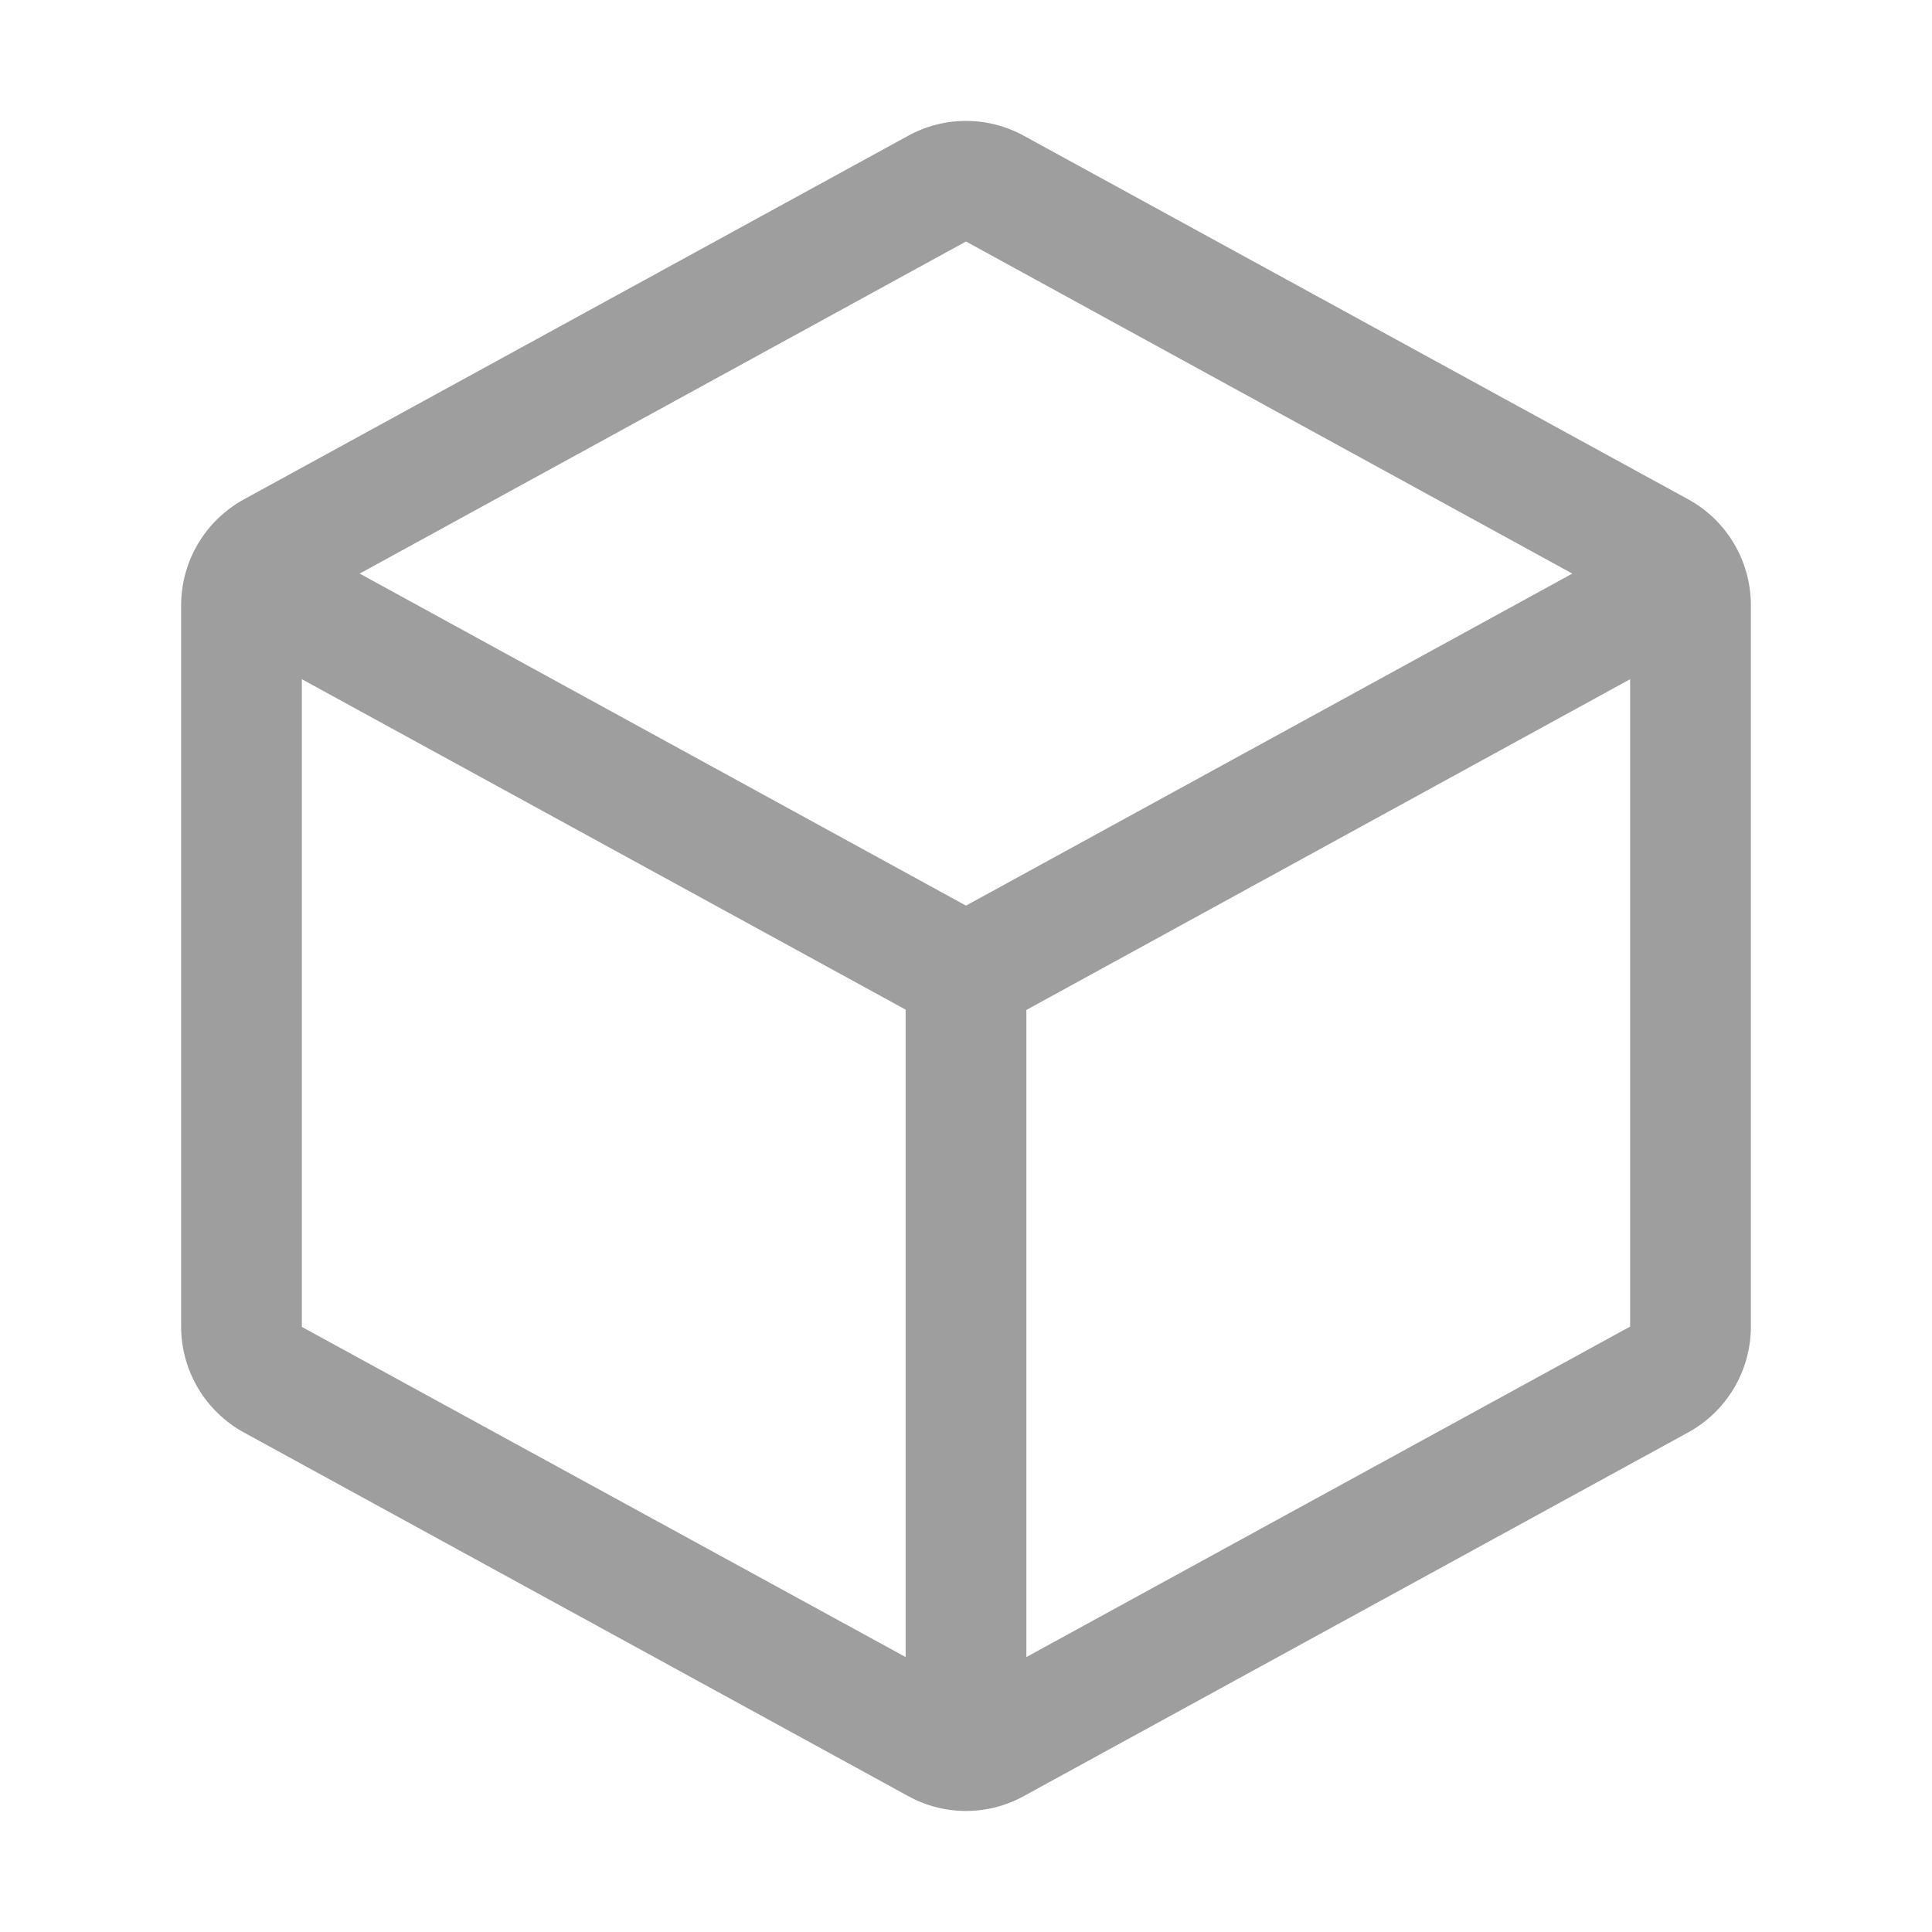
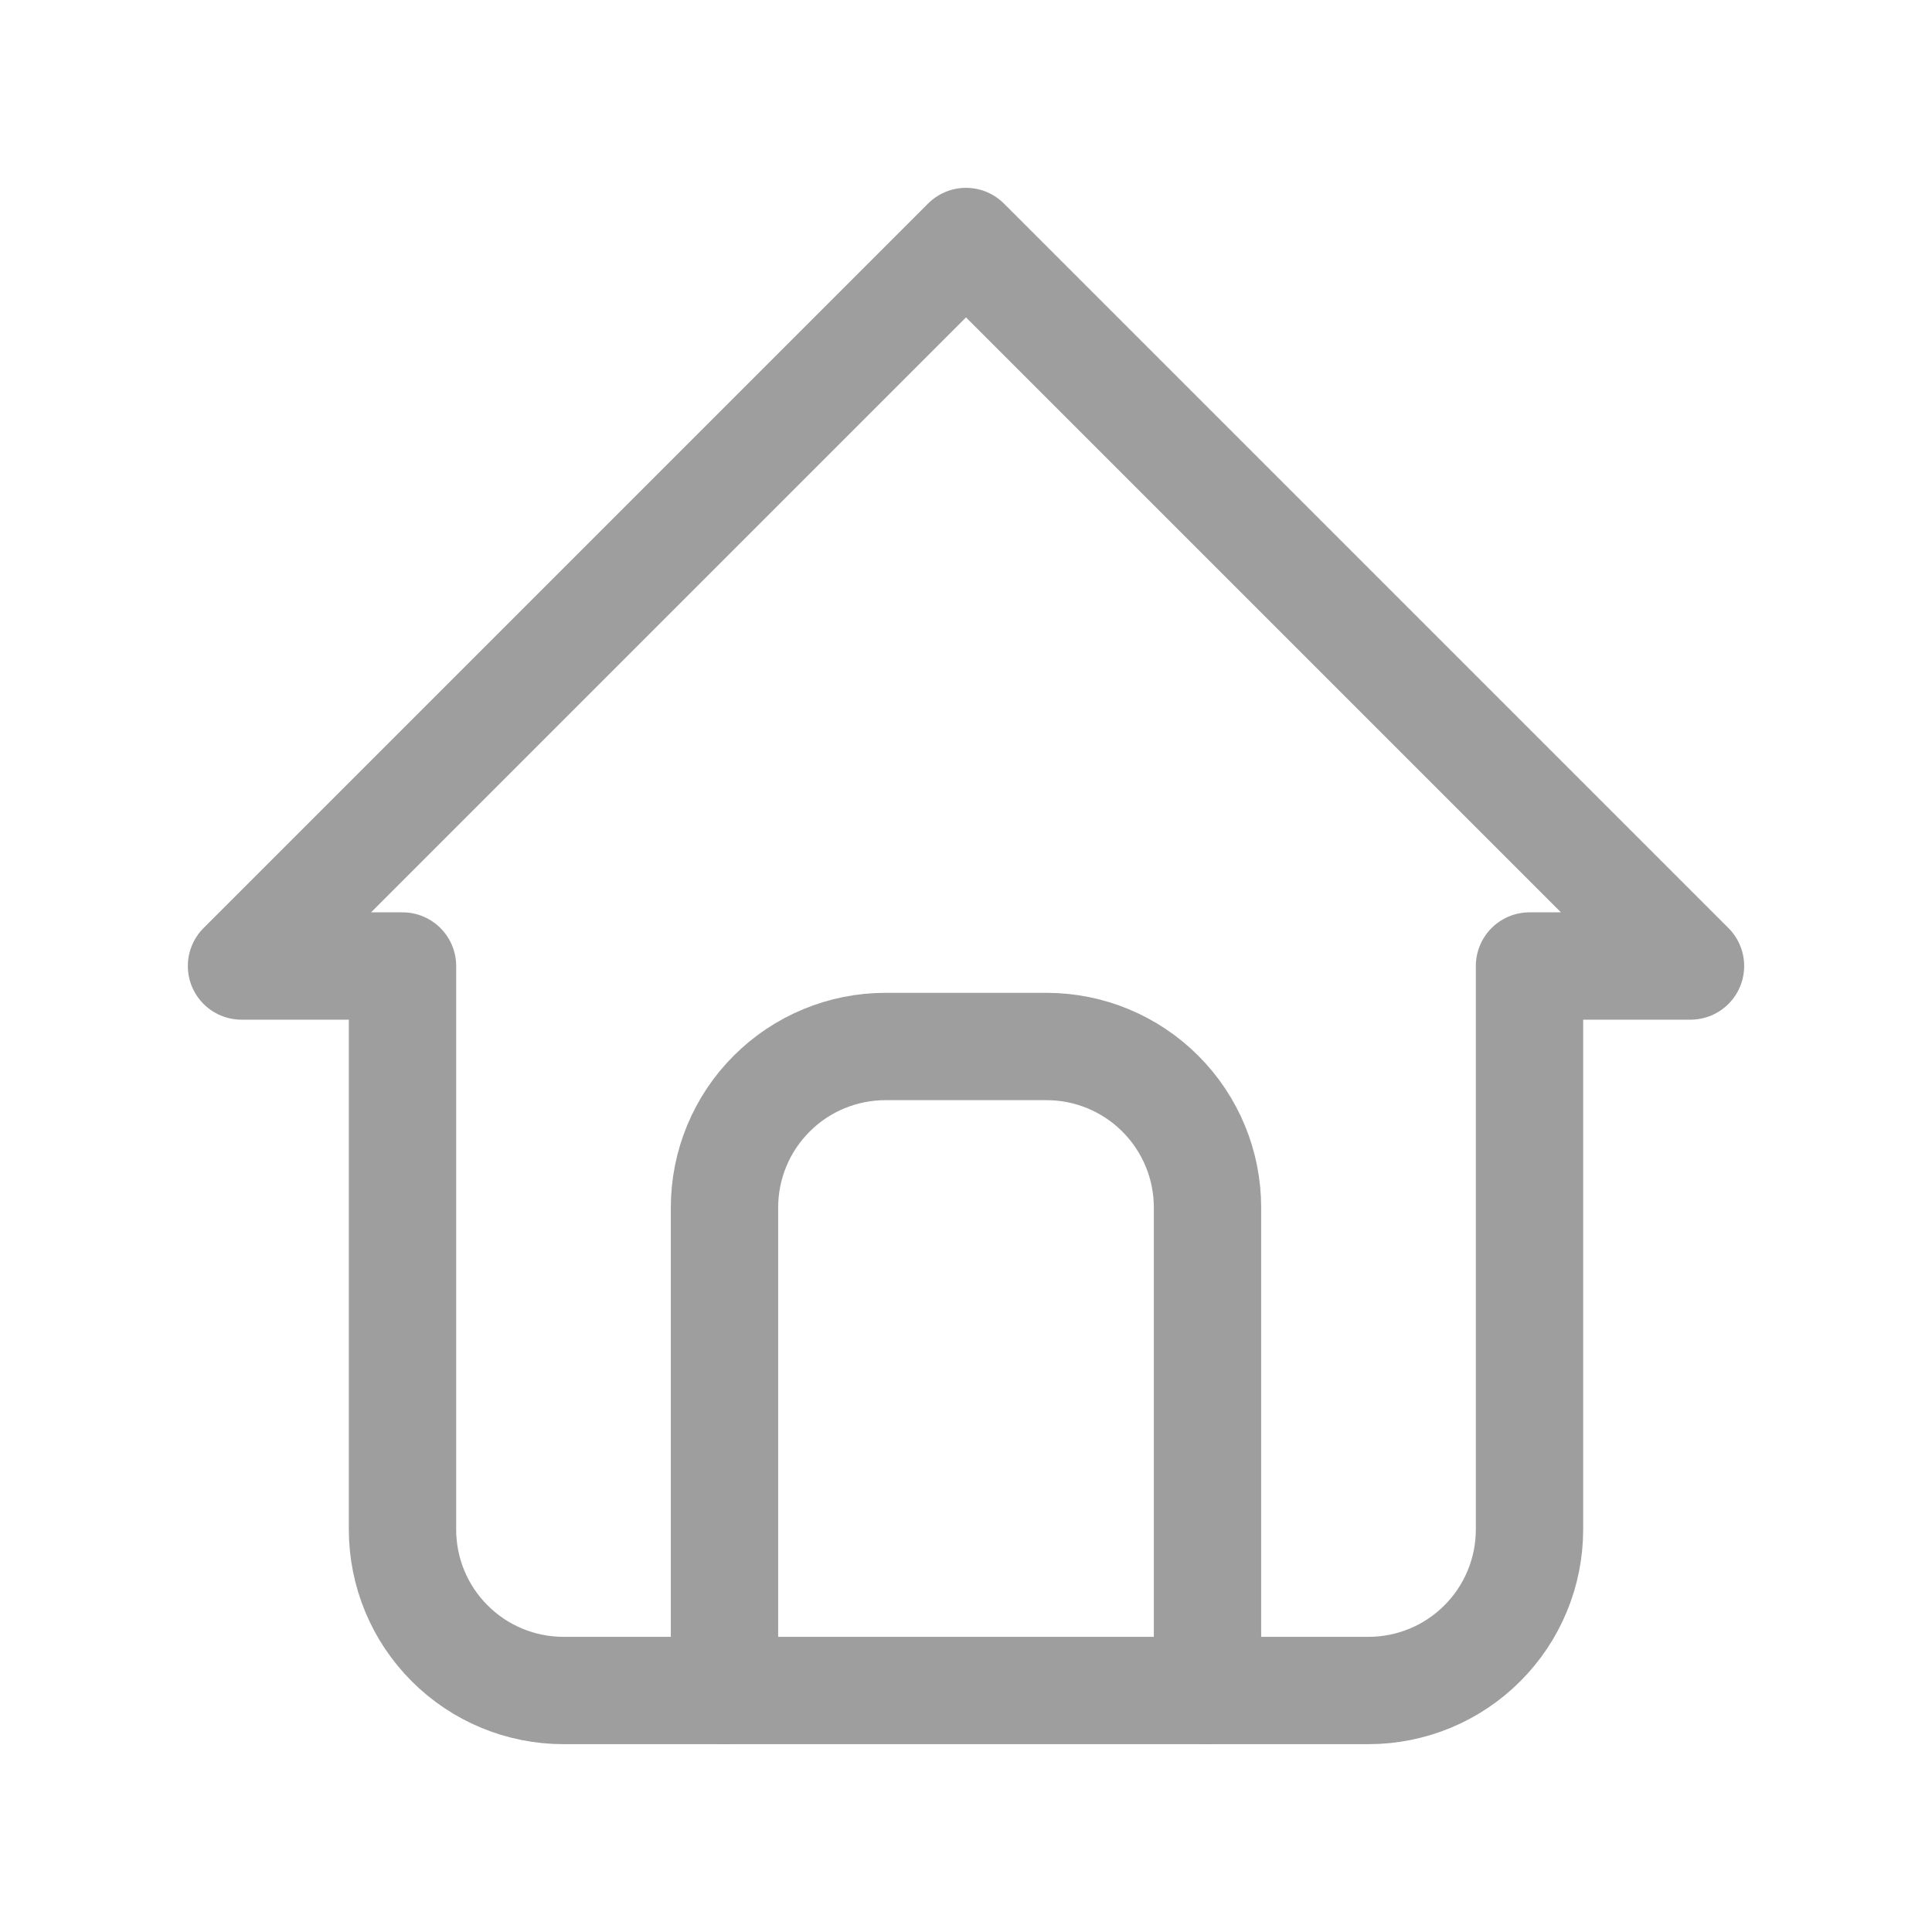
<svg xmlns="http://www.w3.org/2000/svg" width="36" height="36" viewBox="0 0 36 36" fill="none">
-   <path d="M31.455 9.303L19.08 2.531C18.749 2.349 18.378 2.253 18 2.253C17.622 2.253 17.251 2.349 16.92 2.531L4.545 9.305C4.192 9.499 3.897 9.783 3.691 10.13C3.485 10.476 3.376 10.871 3.375 11.274V24.724C3.376 25.126 3.485 25.522 3.691 25.868C3.897 26.214 4.192 26.499 4.545 26.692L16.92 33.466C17.251 33.649 17.622 33.745 18 33.745C18.378 33.745 18.749 33.649 19.08 33.466L31.455 26.692C31.808 26.499 32.103 26.214 32.309 25.868C32.515 25.522 32.624 25.126 32.625 24.724V11.275C32.625 10.872 32.516 10.476 32.31 10.129C32.105 9.782 31.809 9.496 31.455 9.303ZM18 4.5L29.298 10.688L18 16.875L6.702 10.688L18 4.5ZM5.625 12.656L16.875 18.813V30.877L5.625 24.725V12.656ZM19.125 30.877V18.819L30.375 12.656V24.719L19.125 30.877Z" fill="#9E9E9E" />
+   <path d="M7.5 18H4.5L18 4.5L31.5 18H28.5M7.5 18V28.5C7.5 29.296 7.816 30.059 8.379 30.621C8.941 31.184 9.704 31.5 10.5 31.5H25.5C26.296 31.5 27.059 31.184 27.621 30.621C28.184 30.059 28.5 29.296 28.5 28.5V18" stroke="#9E9E9E" stroke-width="2" stroke-linecap="round" stroke-linejoin="round" />
+   <path d="M13.5 31.5V22.5C13.5 21.704 13.816 20.941 14.379 20.379C14.941 19.816 15.704 19.5 16.5 19.5H19.5C20.296 19.5 21.059 19.816 21.621 20.379C22.184 20.941 22.5 21.704 22.5 22.5V31.5" stroke="#9E9E9E" stroke-width="2" stroke-linecap="round" stroke-linejoin="round" />
</svg>
